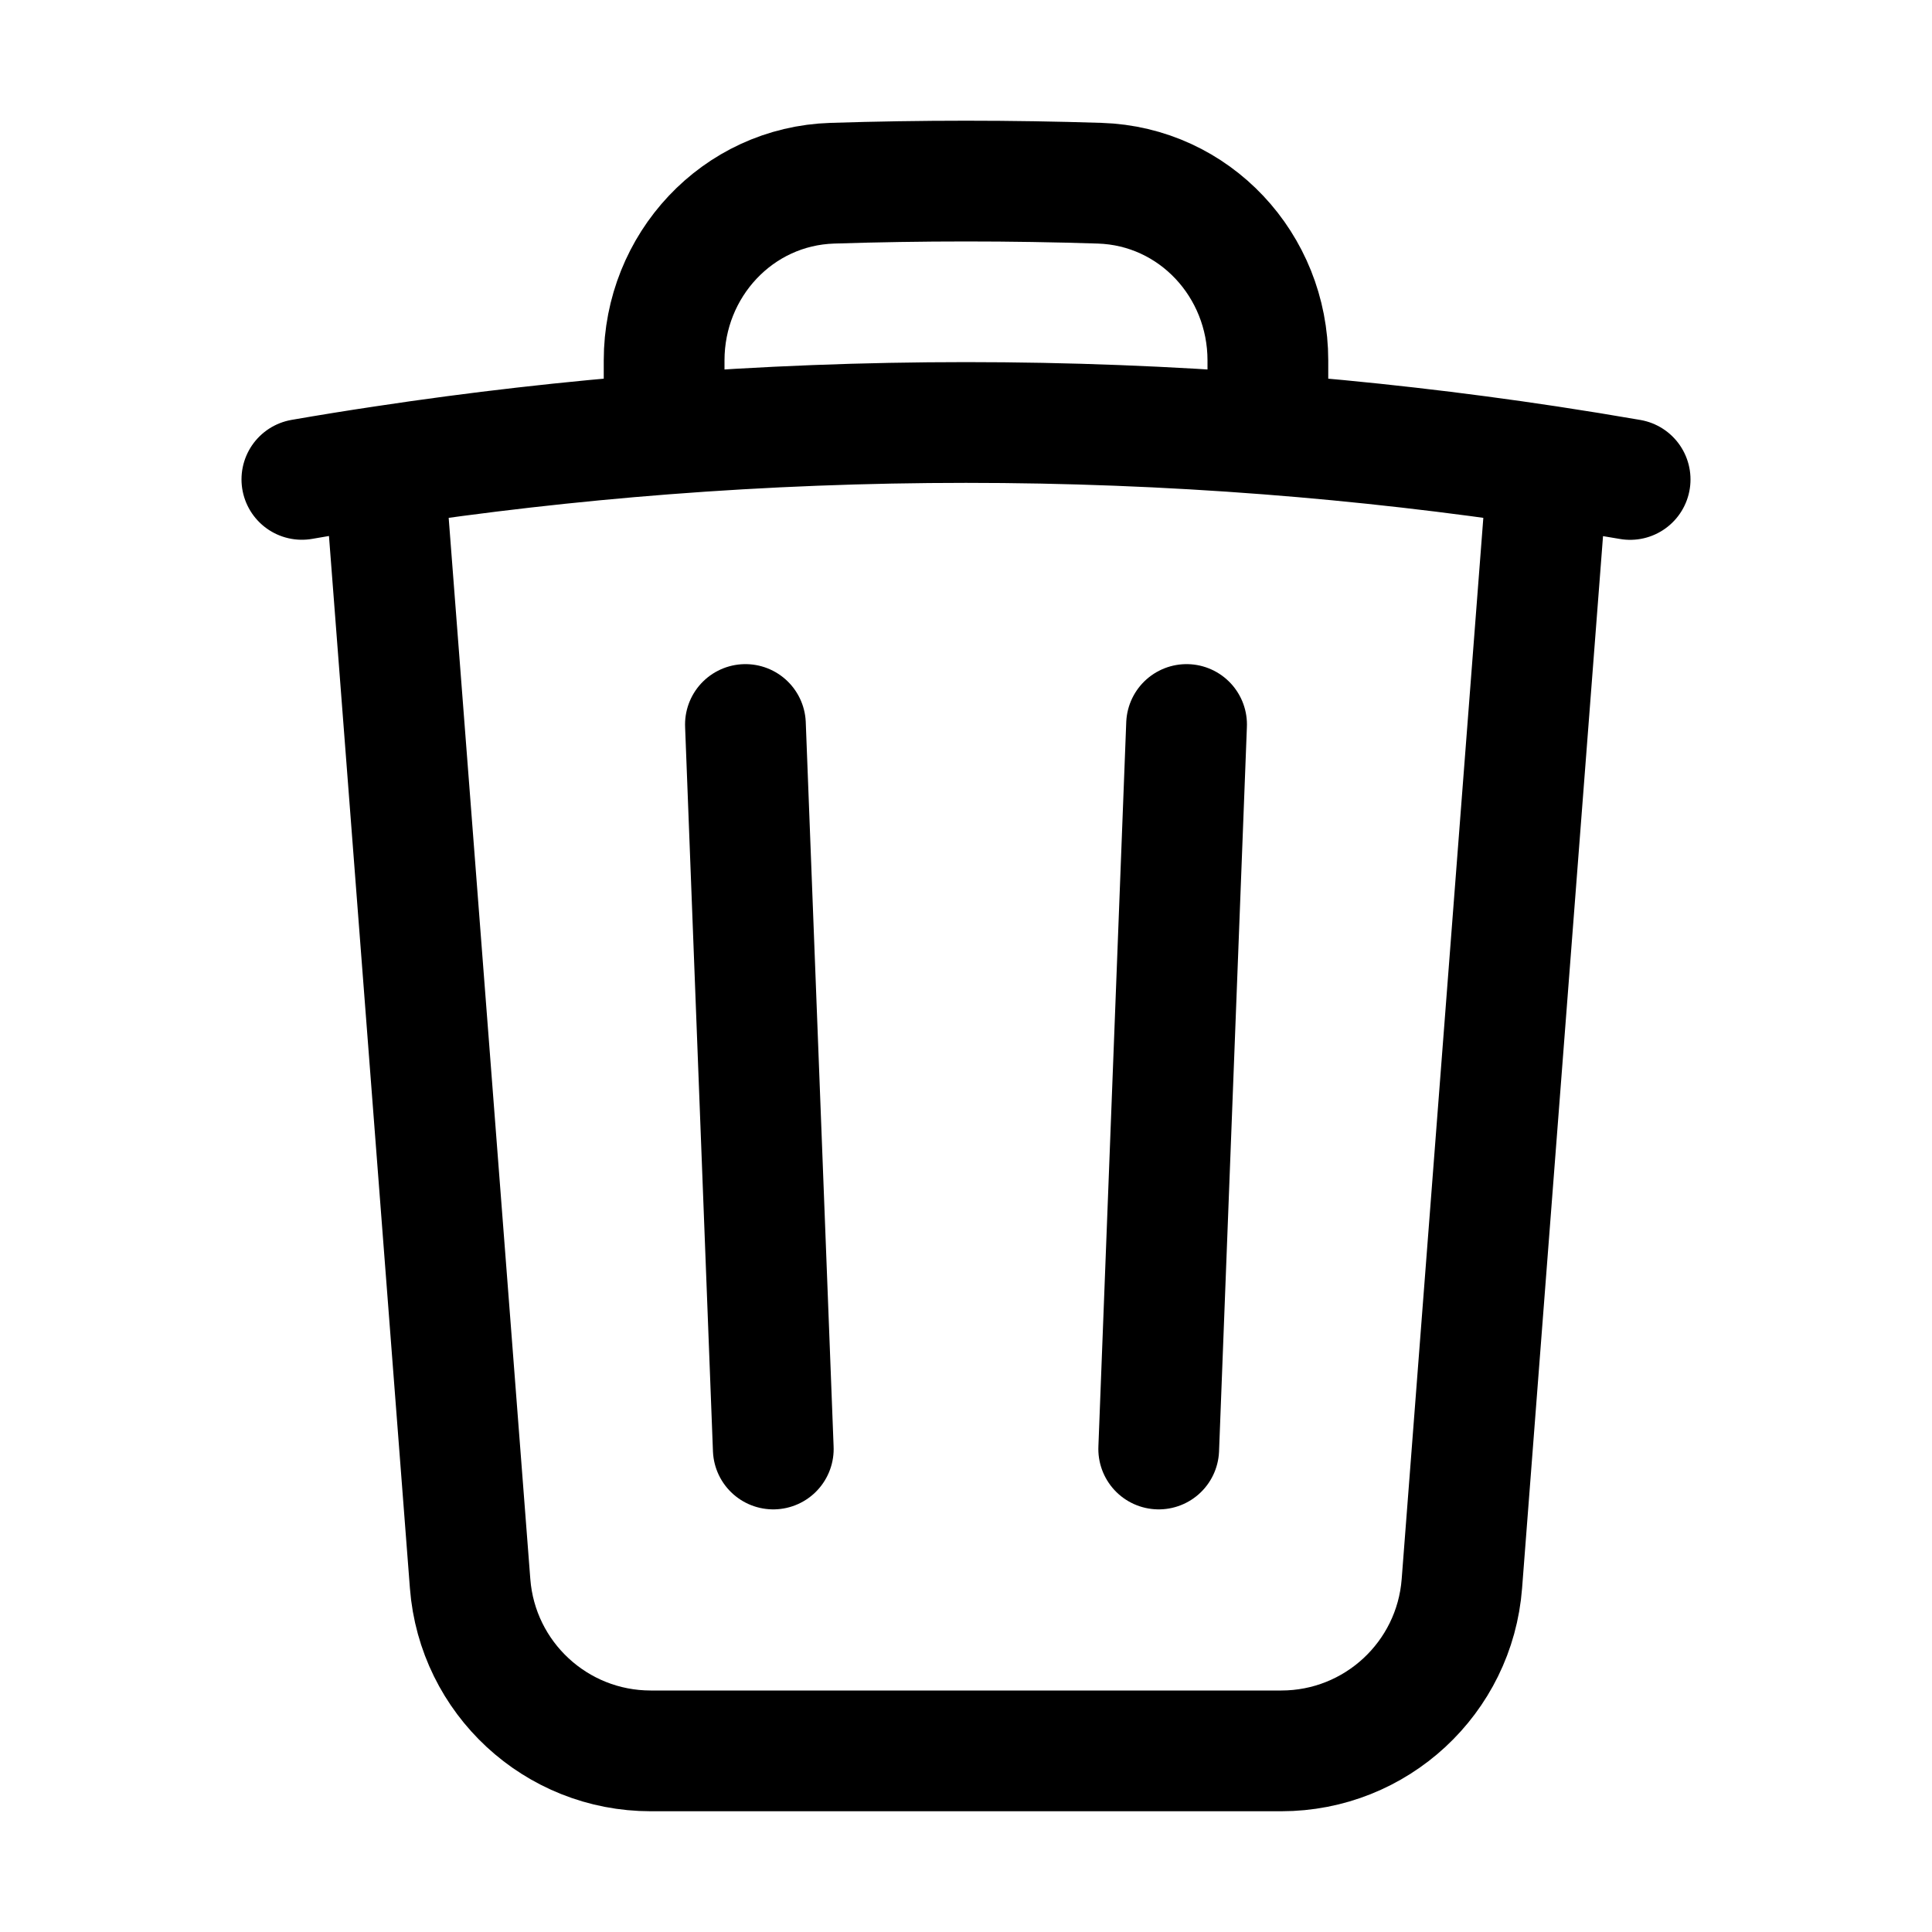
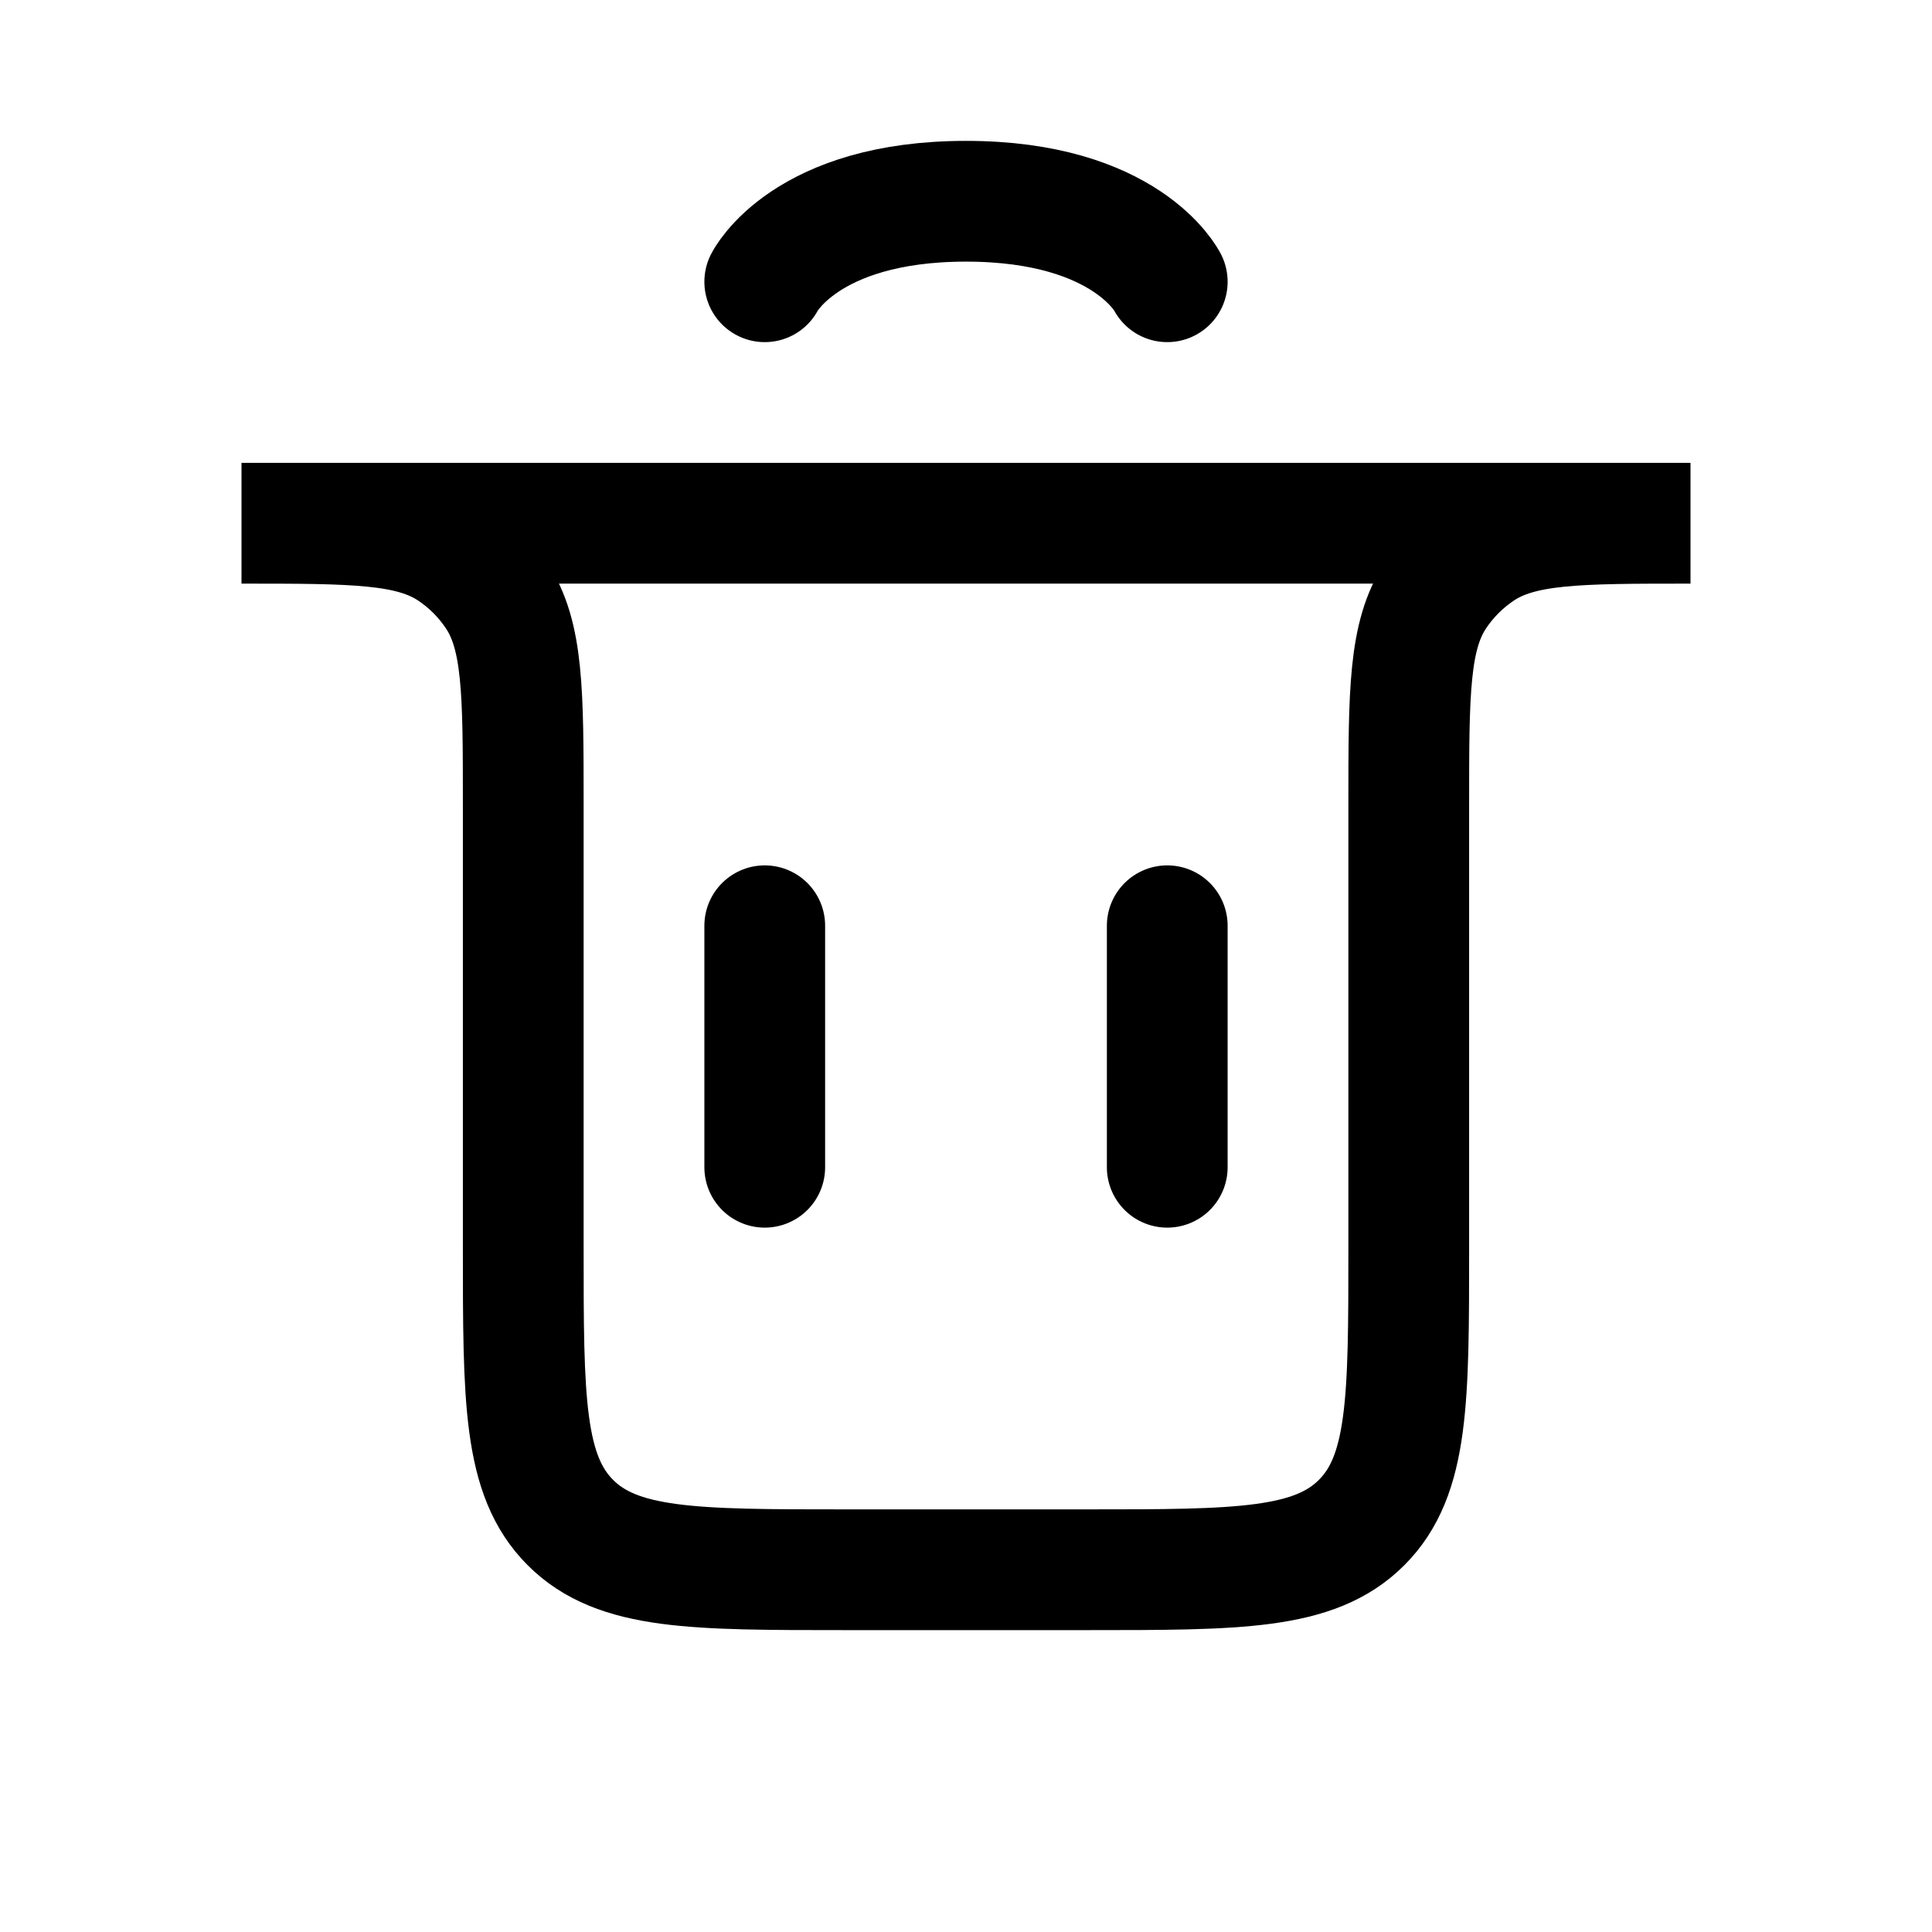
- <svg xmlns="http://www.w3.org/2000/svg" viewBox="0 0 24 24" fill="none" stroke="currentColor" stroke-width="1.5" stroke-linecap="round" stroke-linejoin="round">
-   <path d="m14.74 9-.346 9m-4.788 0L9.26 9m9.968-3.21c.342.052.682.107 1.022.166m-1.022-.165L18.16 19.673a2.25 2.25 0 0 1-2.244 2.077H8.084a2.25 2.25 0 0 1-2.244-2.077L4.772 5.79m14.456 0a48.108 48.108 0 0 0-3.478-.397m-12 .562c.34-.059.68-.114 1.022-.165m0 0a48.11 48.11 0 0 1 3.478-.397m7.5 0v-.916c0-1.18-.91-2.164-2.09-2.201a51.964 51.964 0 0 0-3.32 0c-1.18.037-2.09 1.022-2.09 2.201v.916m7.5 0a48.667 48.667 0 0 0-7.5 0" />
+ <svg xmlns="http://www.w3.org/2000/svg" viewBox="0 0 24 24" fill="none" stroke-width="1.5">
+   <path fill="none" stroke="currentColor" stroke-linecap="round" d="M9.5 14.5v-3m5 3v-3M3 6.5h18c-1.404 0-2.107 0-2.611.337a2 2 0 0 0-.552.552C17.5 7.893 17.5 8.596 17.5 10v5.5c0 1.886 0 2.828-.586 3.414s-1.528.586-3.414.586h-3c-1.886 0-2.828 0-3.414-.586S6.5 17.386 6.5 15.5V10c0-1.404 0-2.107-.337-2.611a2 2 0 0 0-.552-.552C5.107 6.5 4.404 6.5 3 6.5Zm6.5-3s.5-1 2.5-1s2.5 1 2.5 1" />
</svg>
